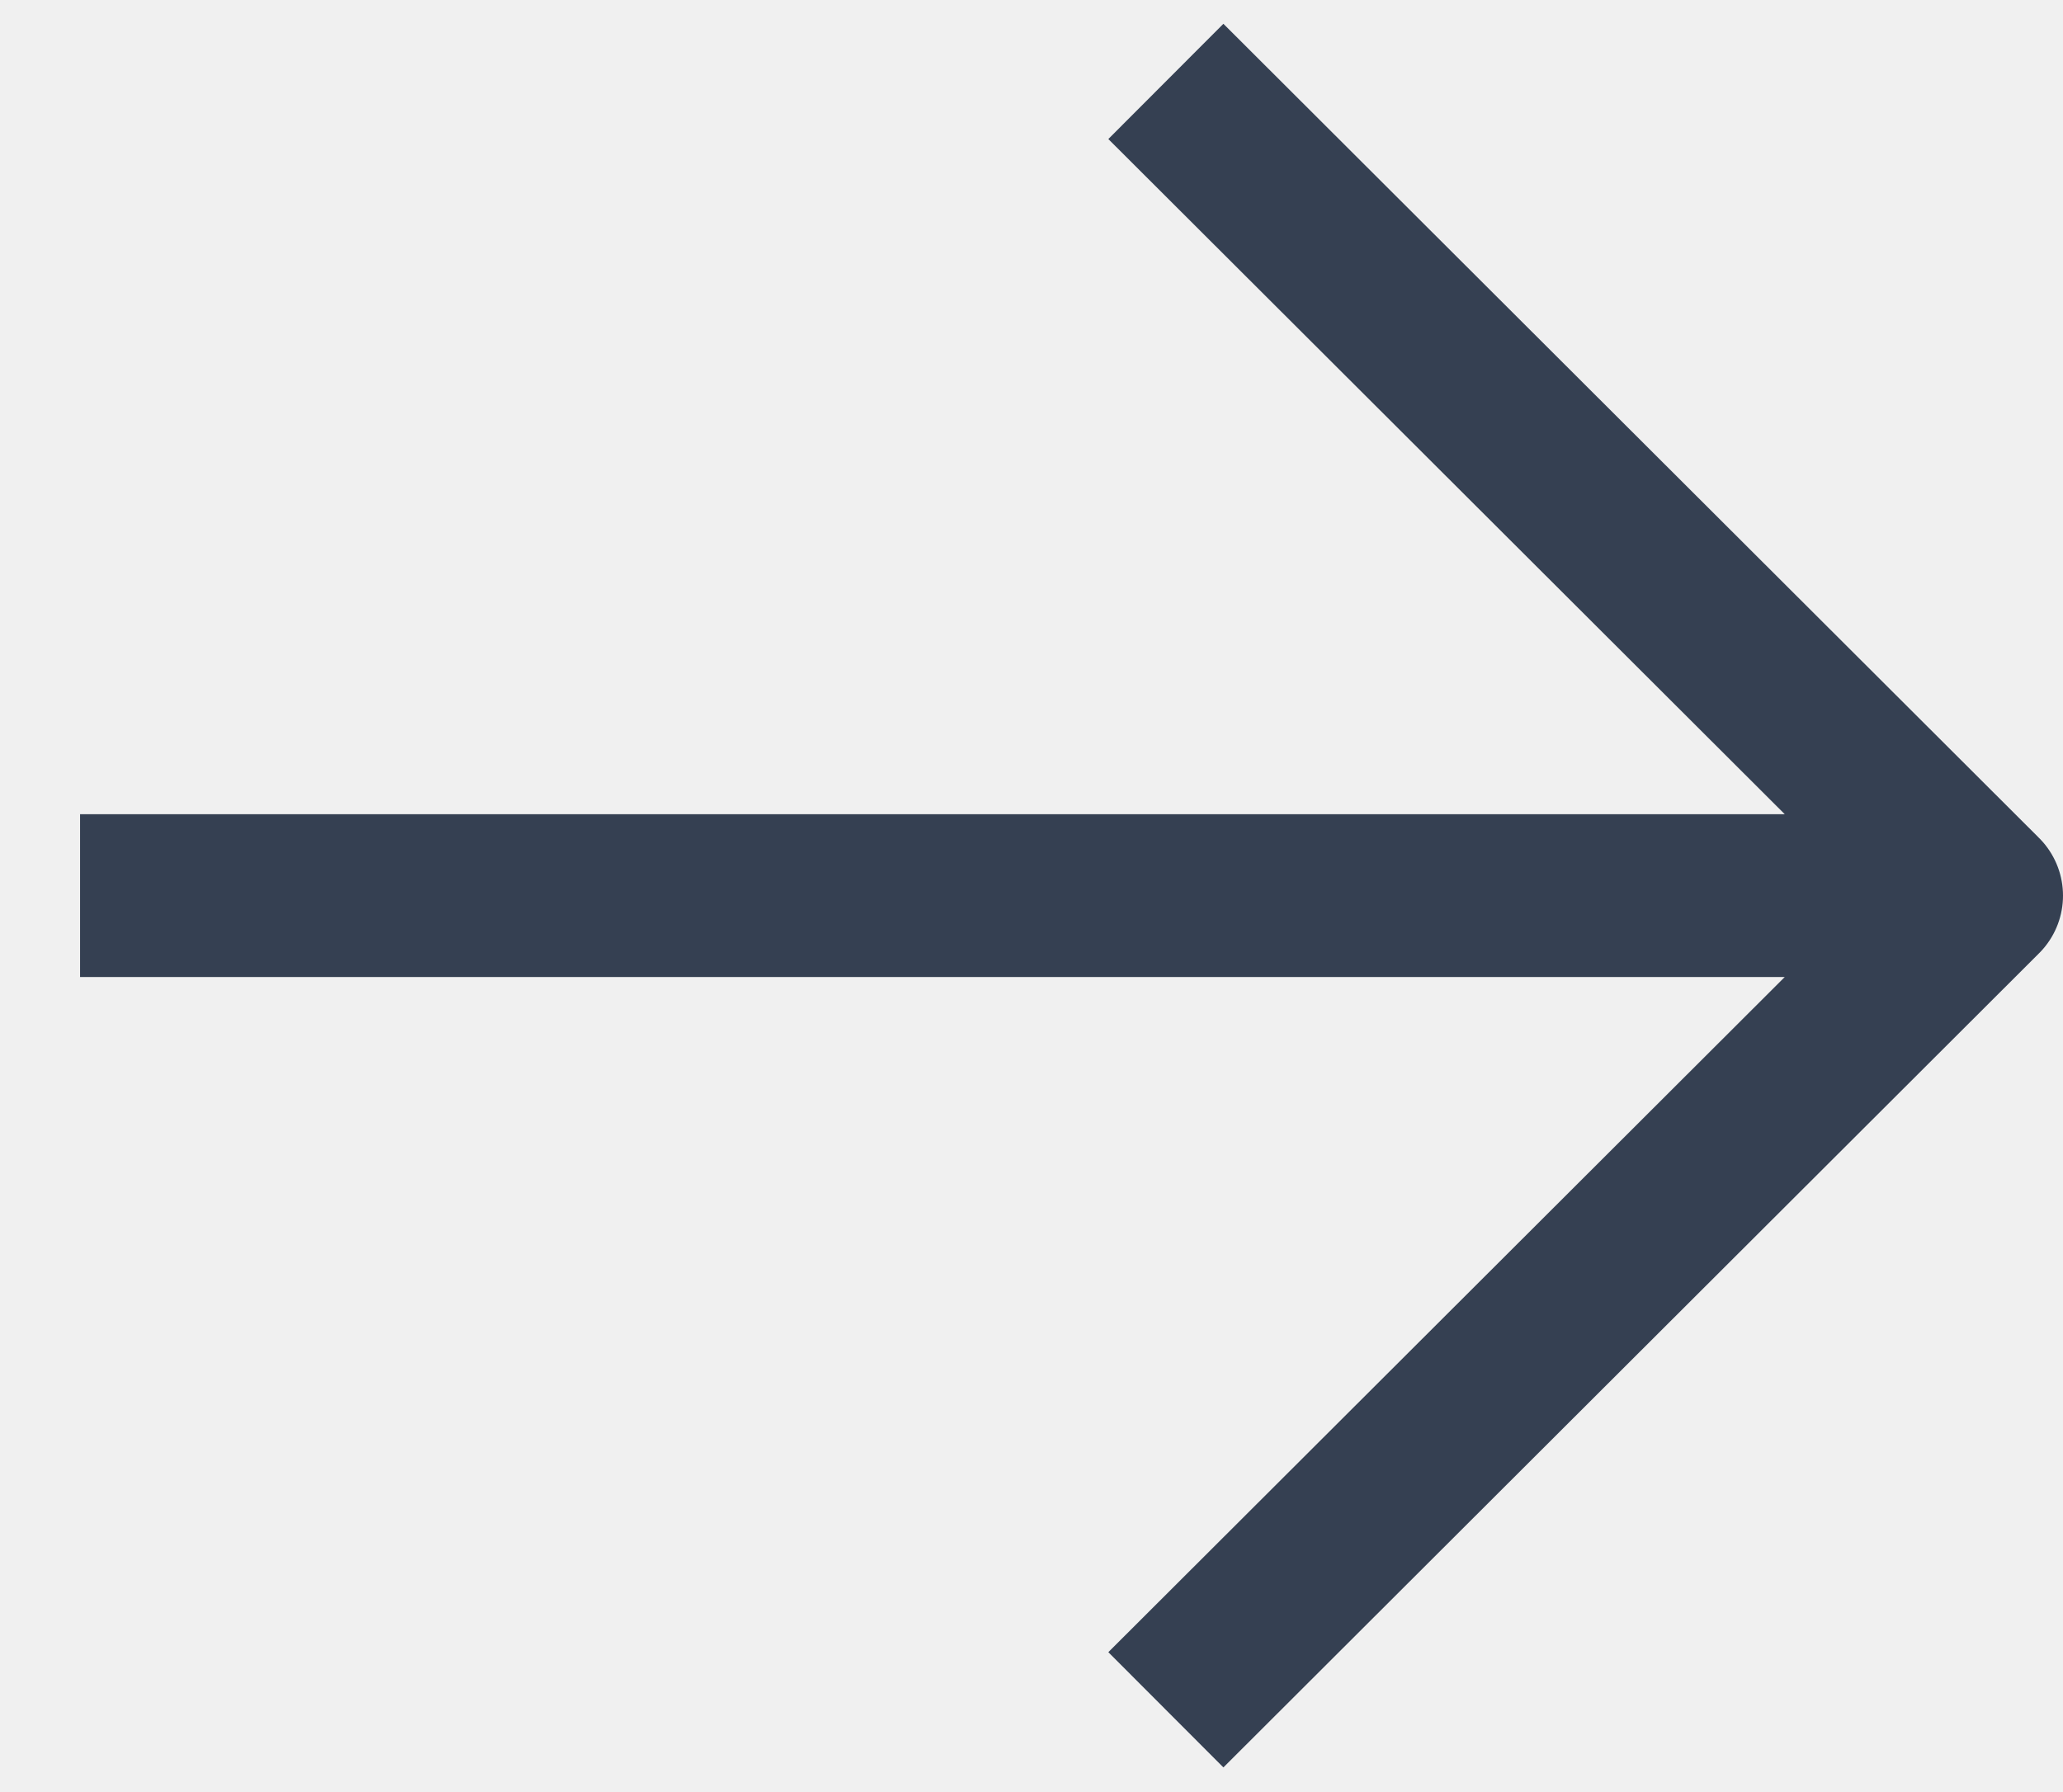
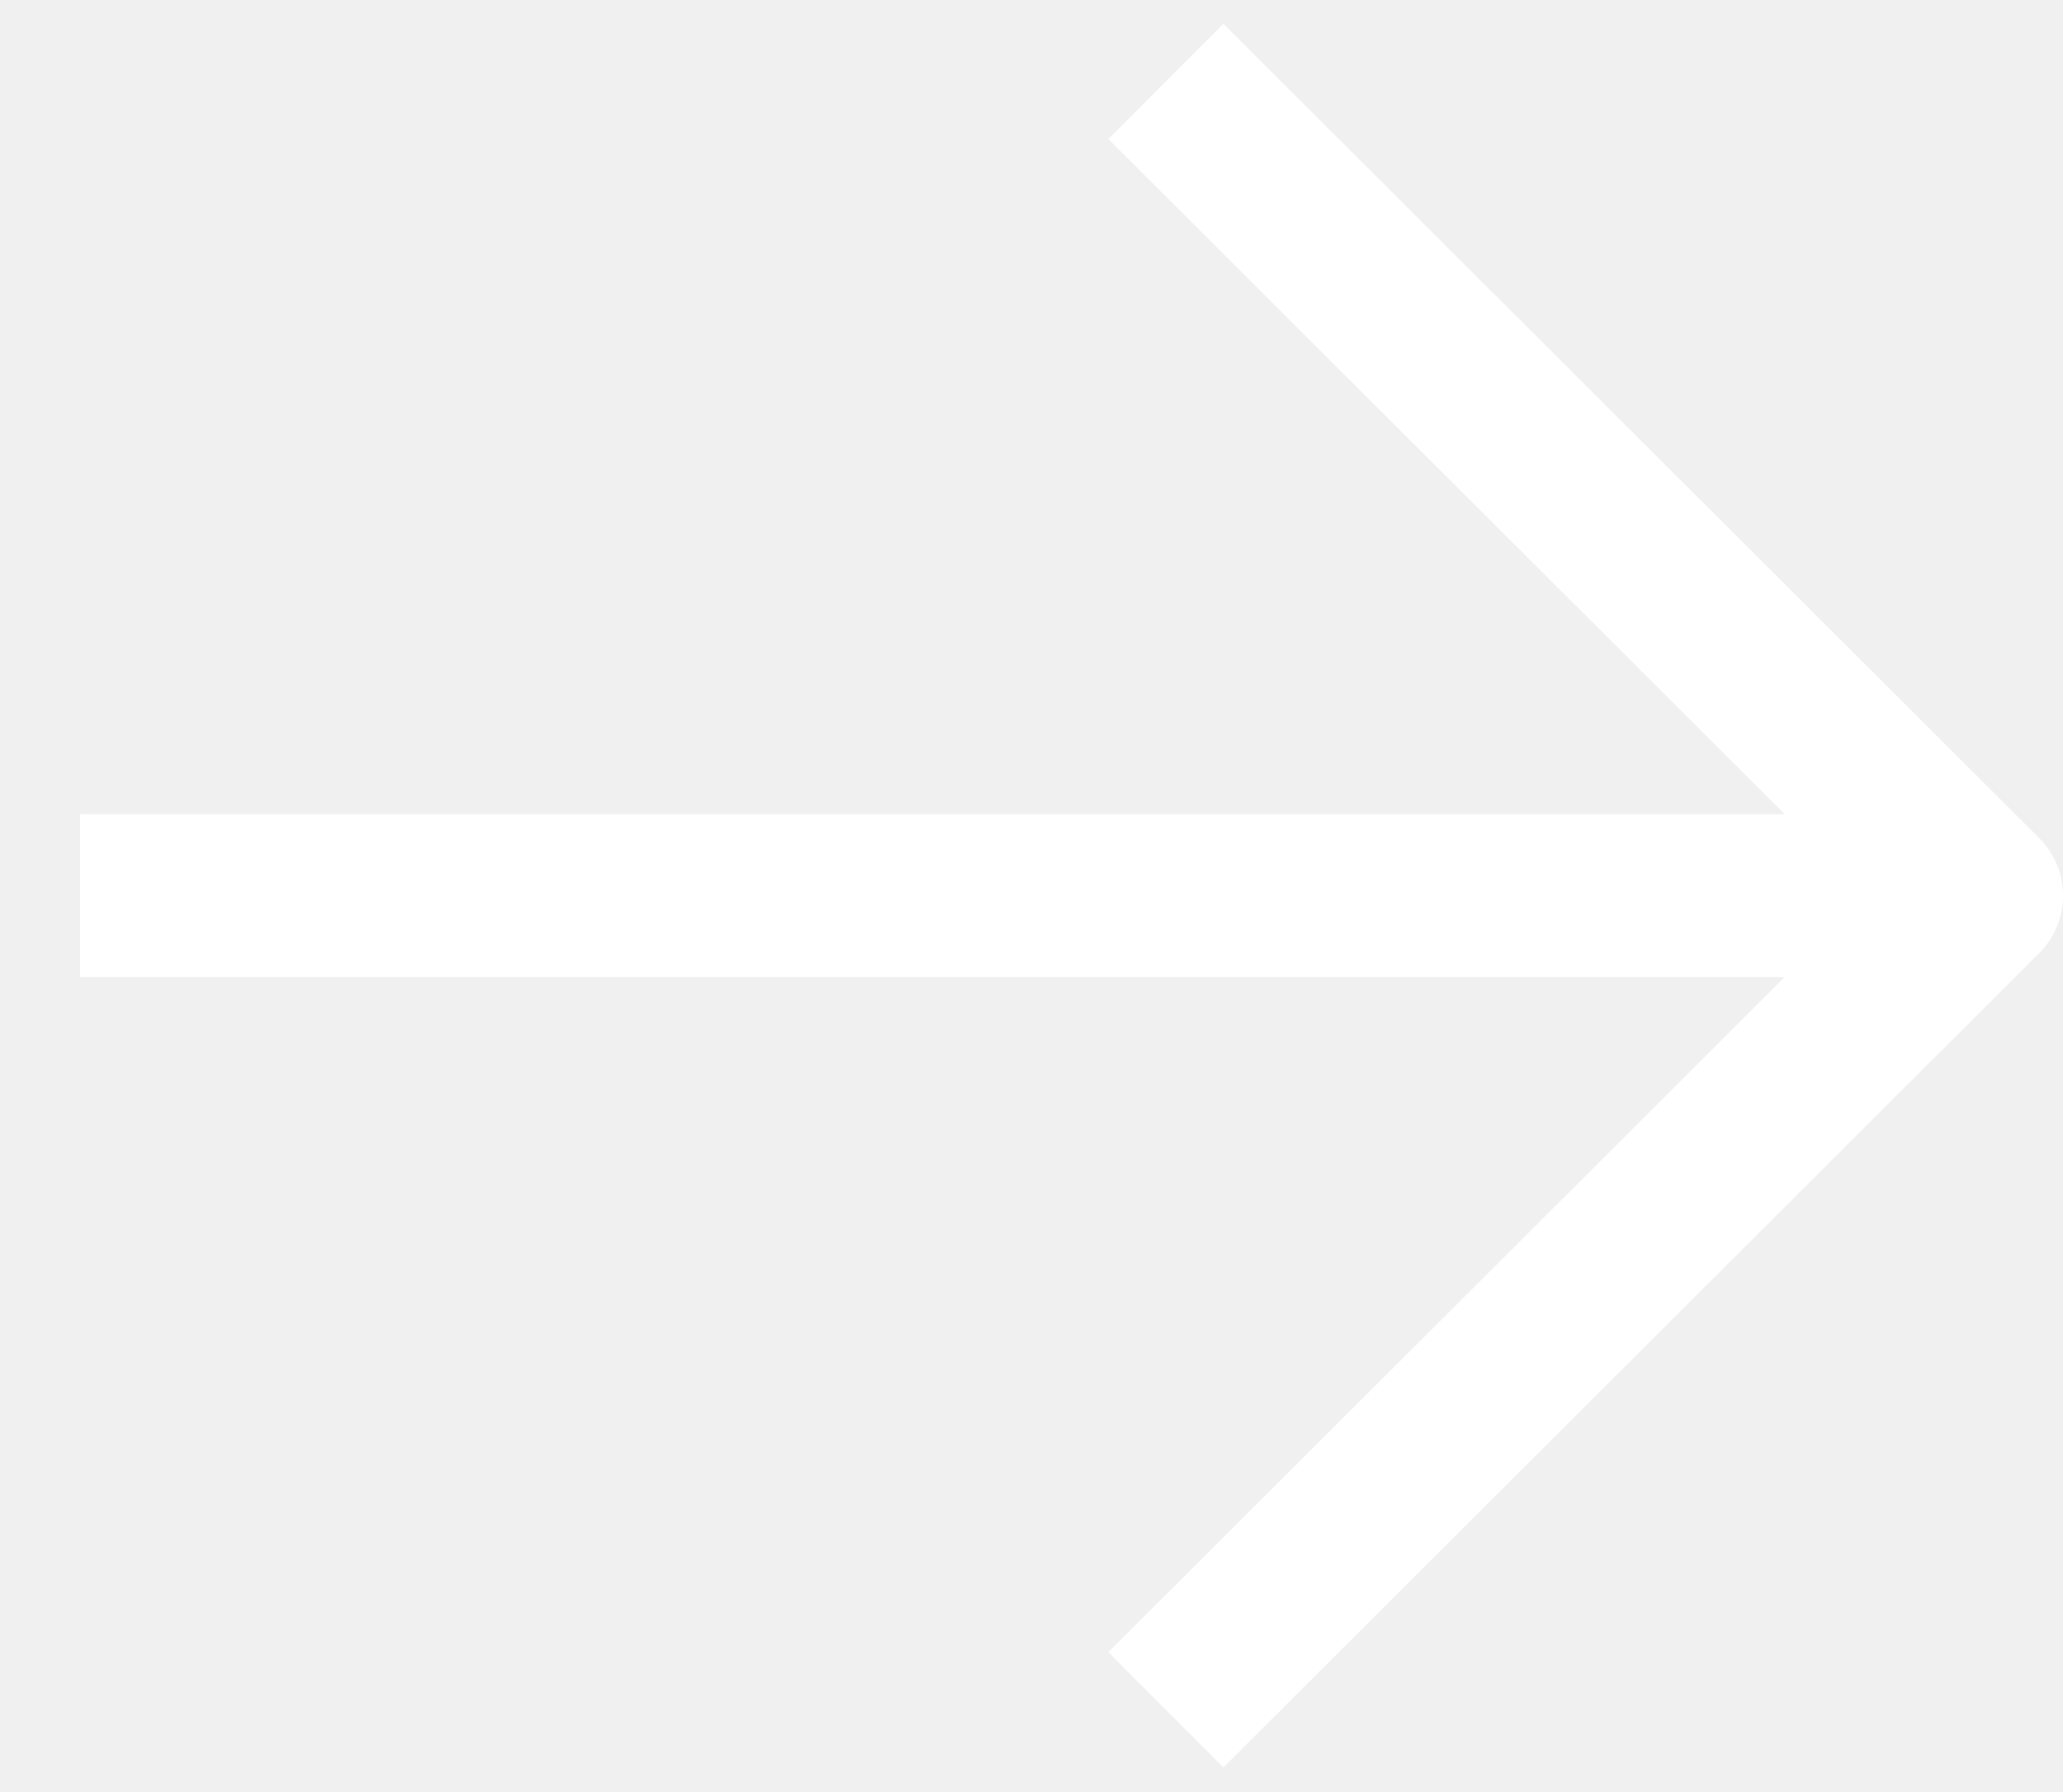
<svg xmlns="http://www.w3.org/2000/svg" width="15.2" height="13.205" viewBox="0 0 15.2 13.205" fill="none">
  <defs />
-   <path id="Vector" d="M0.59 6.6L14.6 6.6M8.59 12.6L14.6 6.6L8.59 0.6" stroke="#354052" stroke-opacity="1" stroke-width="1.2" stroke-linejoin="round" />
+   <path id="Vector" d="M0.59 6.6L14.6 6.6M8.59 12.6L14.6 6.6L8.59 0.6" stroke="#FFF" stroke-opacity="1" stroke-width="1.2" stroke-linejoin="round" />
</svg>
